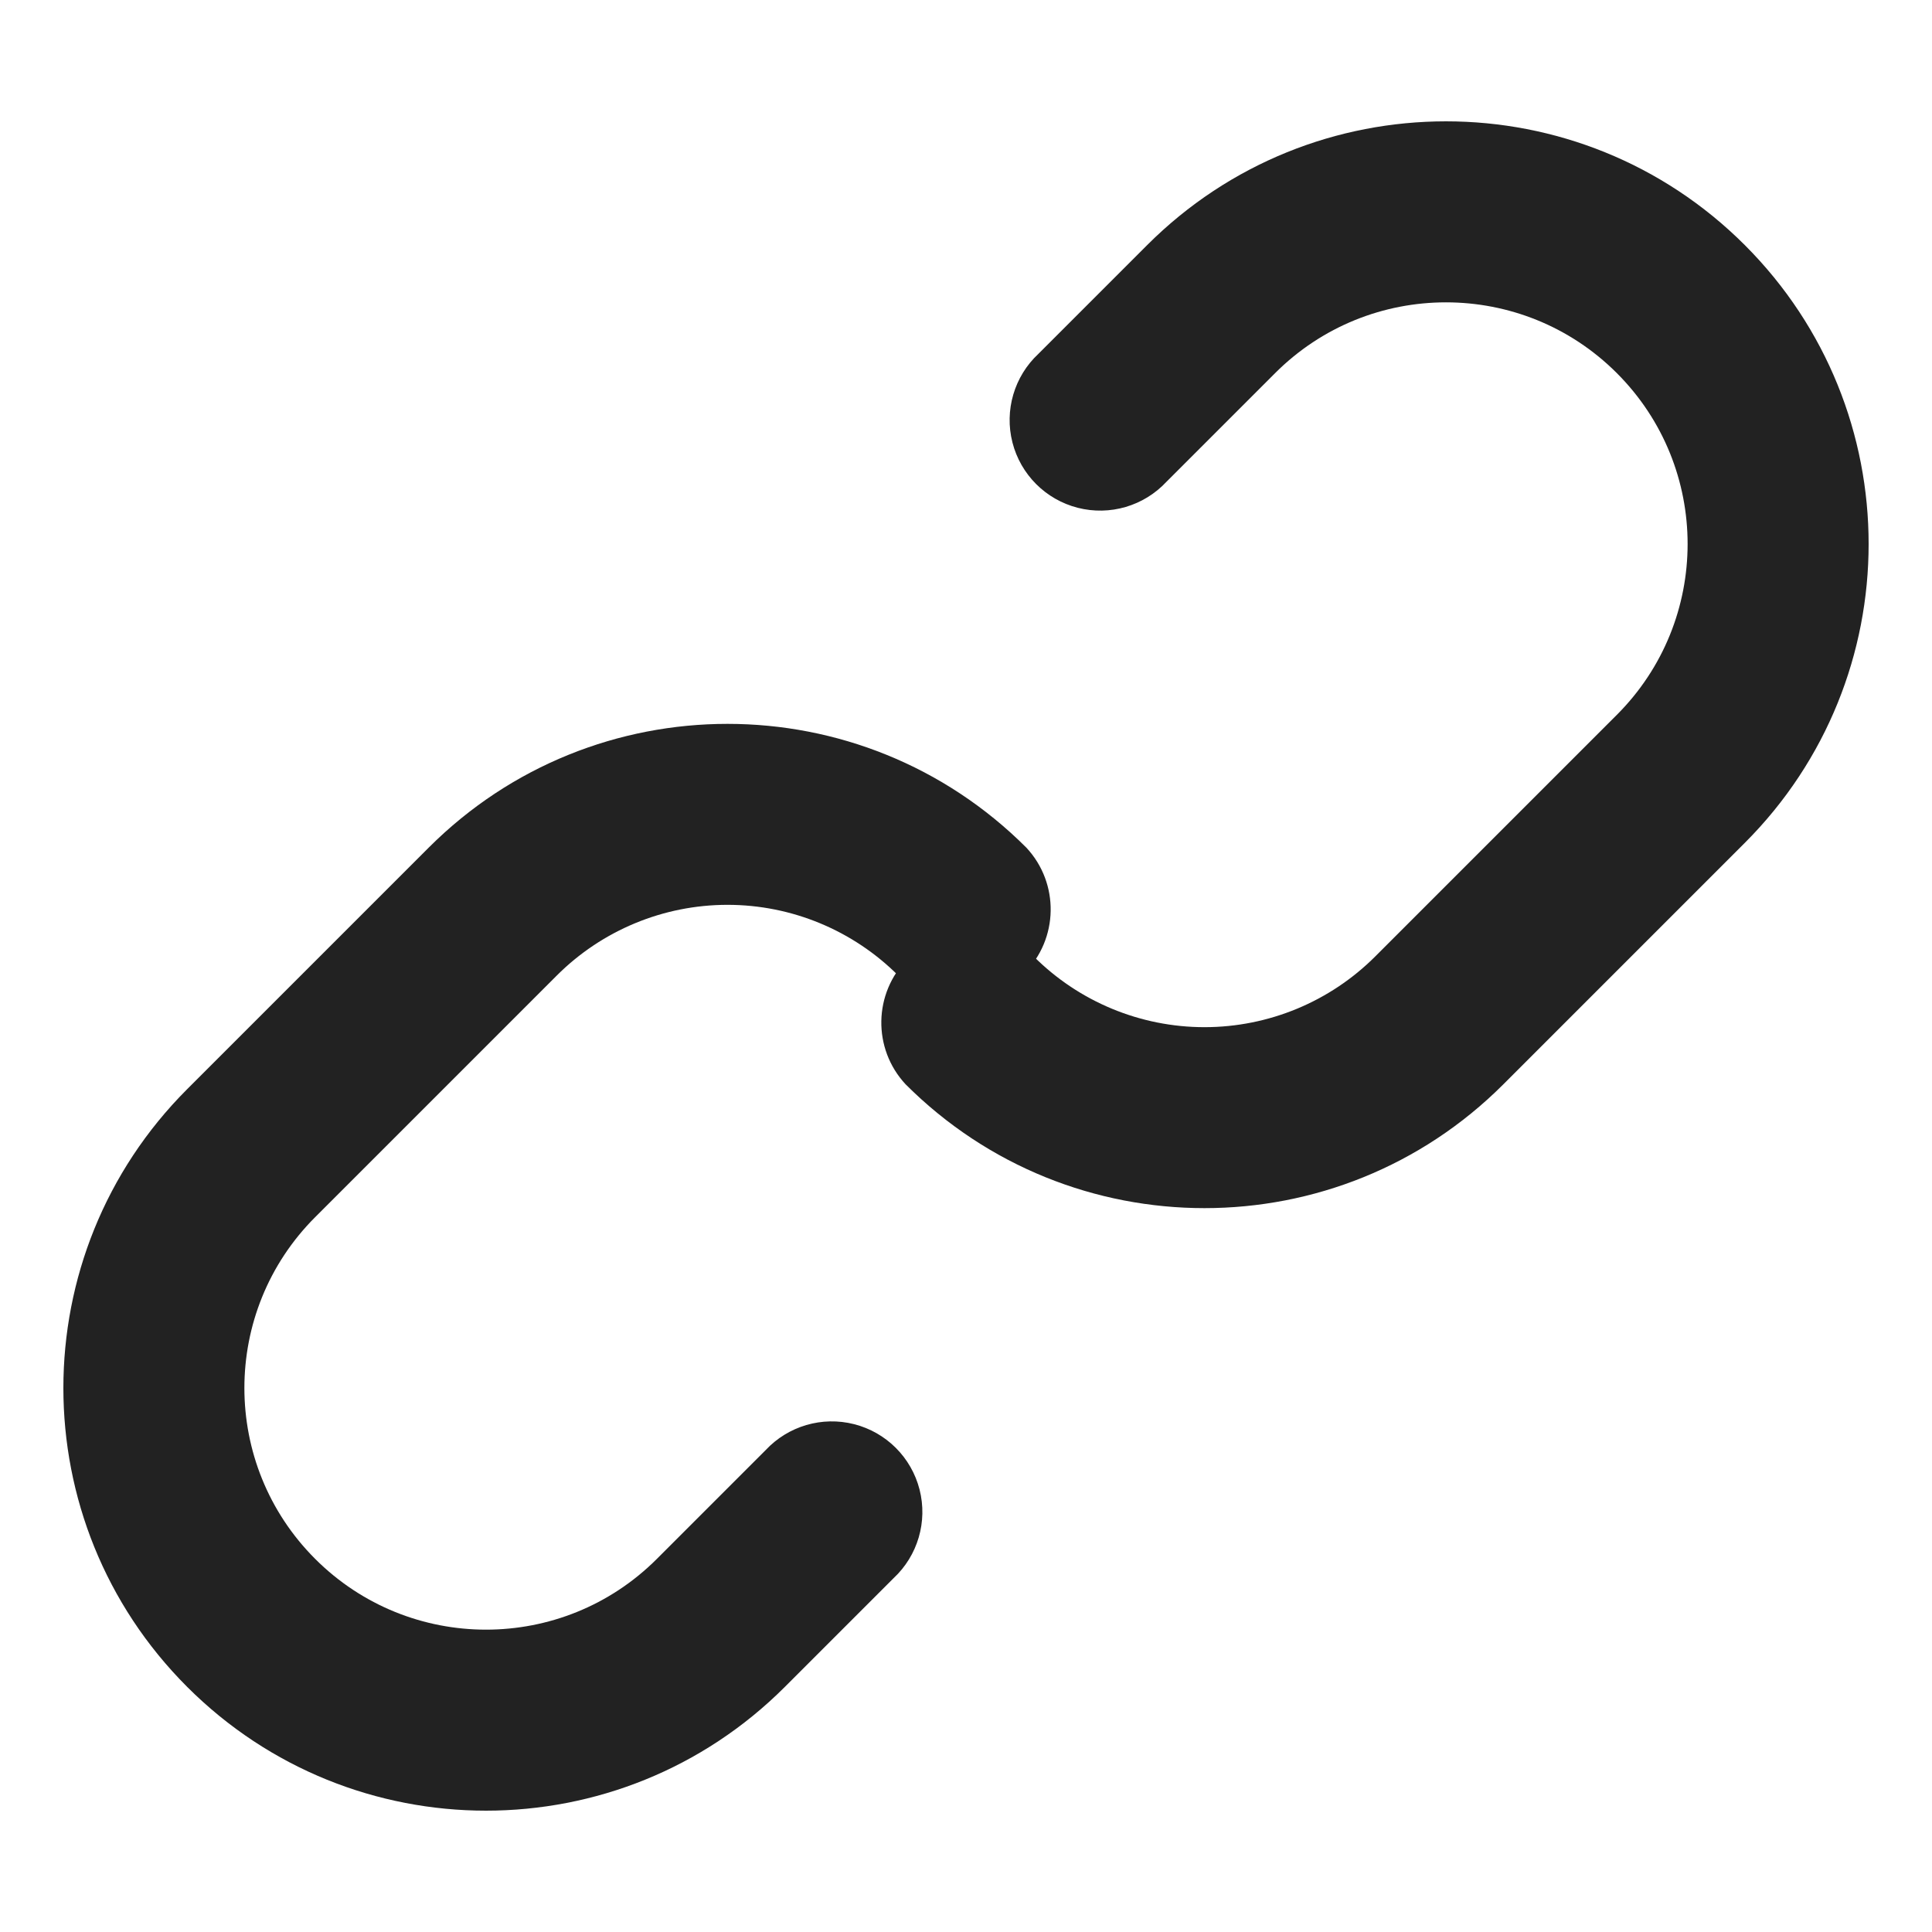
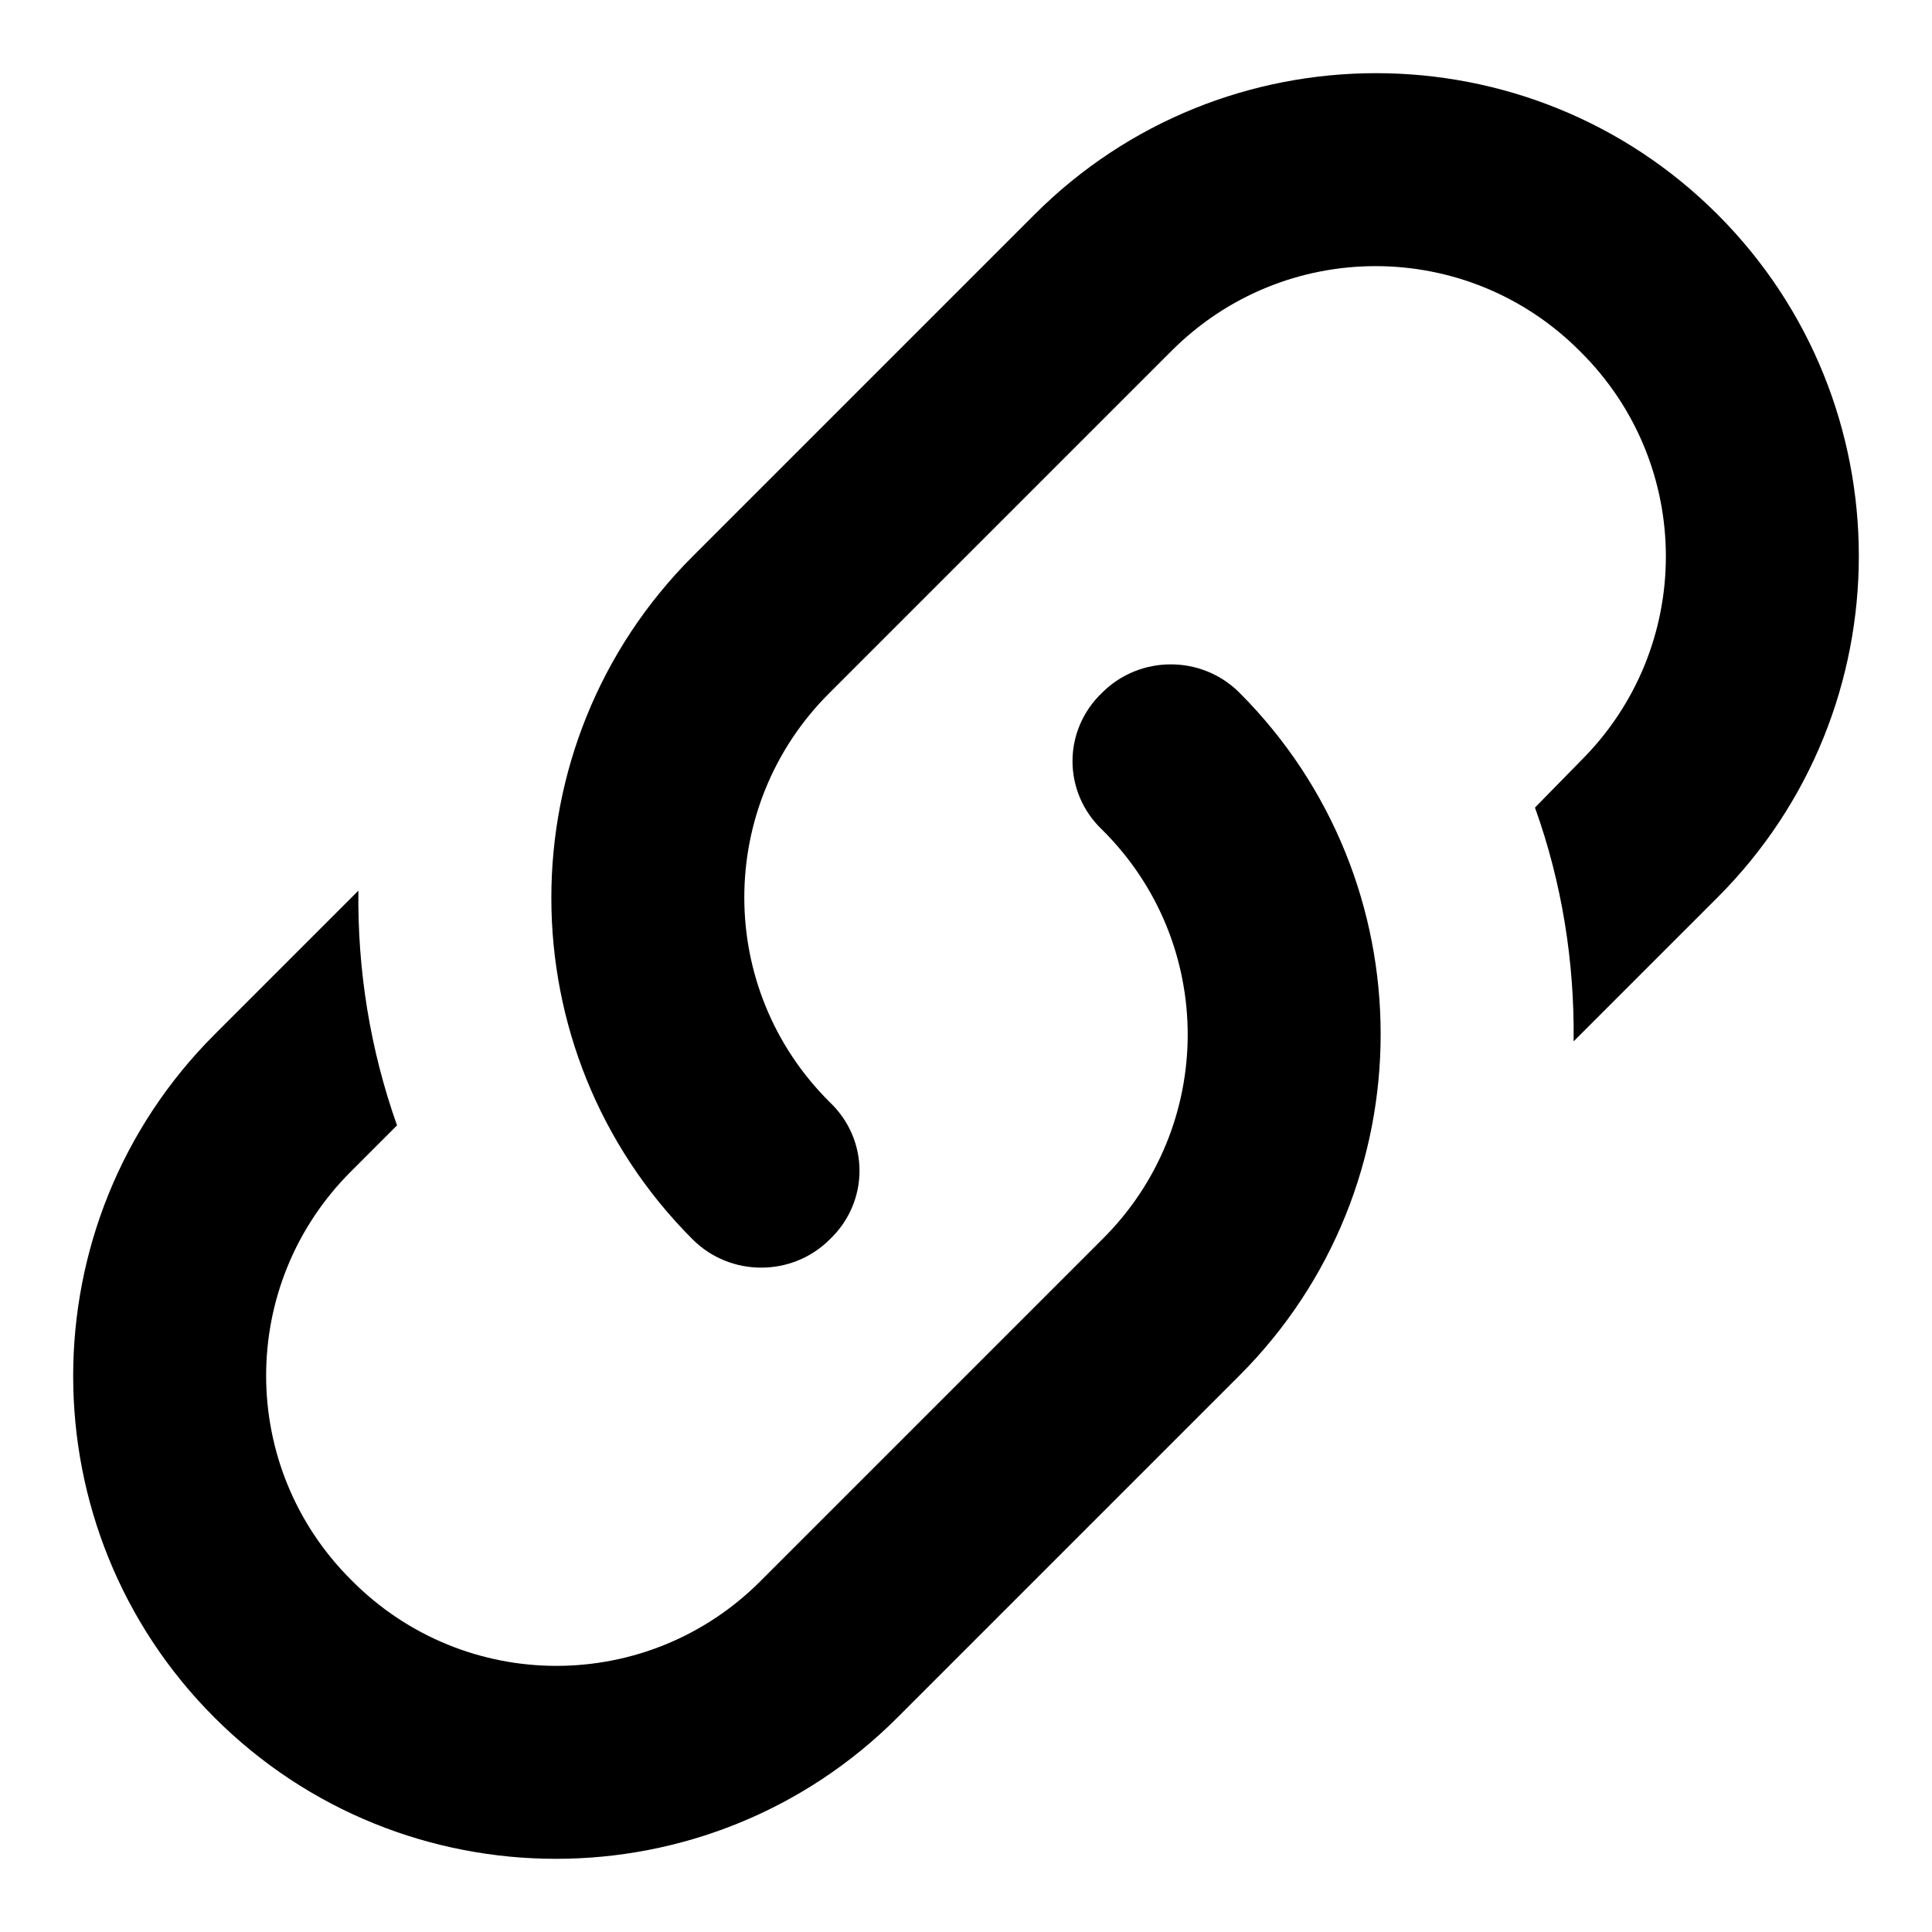
- <svg xmlns="http://www.w3.org/2000/svg" width="16" height="16" viewBox="0 0 16 16">
-   <path fill="#222" d="M9.5 2.03a3.5 3.5 0 0 1 4.95 4.95l-2 2a3.5 3.5 0 0 1-4.95 0 .75.75 0 0 1 1.06-1.06 2 2 0 0 0 2.83 0l2-2a2 2 0 0 0-2.83-2.83l-.9.9A.75.75 0 1 1 8.6 2.93zM6.5 13.97a3.5 3.5 0 0 1-4.95-4.95l2-2a3.5 3.5 0 0 1 4.95 0 .75.75 0 0 1-1.06 1.06 2 2 0 0 0-2.83 0l-2 2a2 2 0 0 0 2.83 2.83l.9-.9a.75.75 0 1 1 1.06 1.06z" />
+ <svg xmlns="http://www.w3.org/2000/svg" width="24" height="24" id="mdi-link-variant" viewBox="2 2 20 20">
+   <path d="M10.59,13.41C11,13.8 11,14.44 10.59,14.83C10.2,15.22 9.56,15.22 9.17,14.83C7.22,12.88 7.22,9.71 9.17,7.76V7.76L12.71,4.22C14.66,2.27 17.83,2.27 19.78,4.22C21.73,6.17 21.73,9.34 19.78,11.29L18.29,12.78C18.3,11.96 18.17,11.14 17.89,10.36L18.36,9.88C19.54,8.71 19.54,6.81 18.36,5.64C17.19,4.46 15.29,4.46 14.12,5.64L10.59,9.17C9.41,10.34 9.41,12.24 10.59,13.41M13.41,9.17C13.8,8.78 14.44,8.78 14.83,9.17C16.78,11.12 16.78,14.29 14.83,16.24V16.24L11.29,19.78C9.34,21.73 6.17,21.73 4.22,19.78C2.27,17.83 2.27,14.66 4.22,12.71L5.71,11.22C5.7,12.04 5.83,12.86 6.11,13.65L5.64,14.12C4.46,15.29 4.46,17.19 5.64,18.36C6.81,19.54 8.71,19.54 9.88,18.36L13.41,14.83C14.59,13.66 14.59,11.76 13.41,10.59C13,10.2 13,9.56 13.41,9.17Z" />
</svg>
